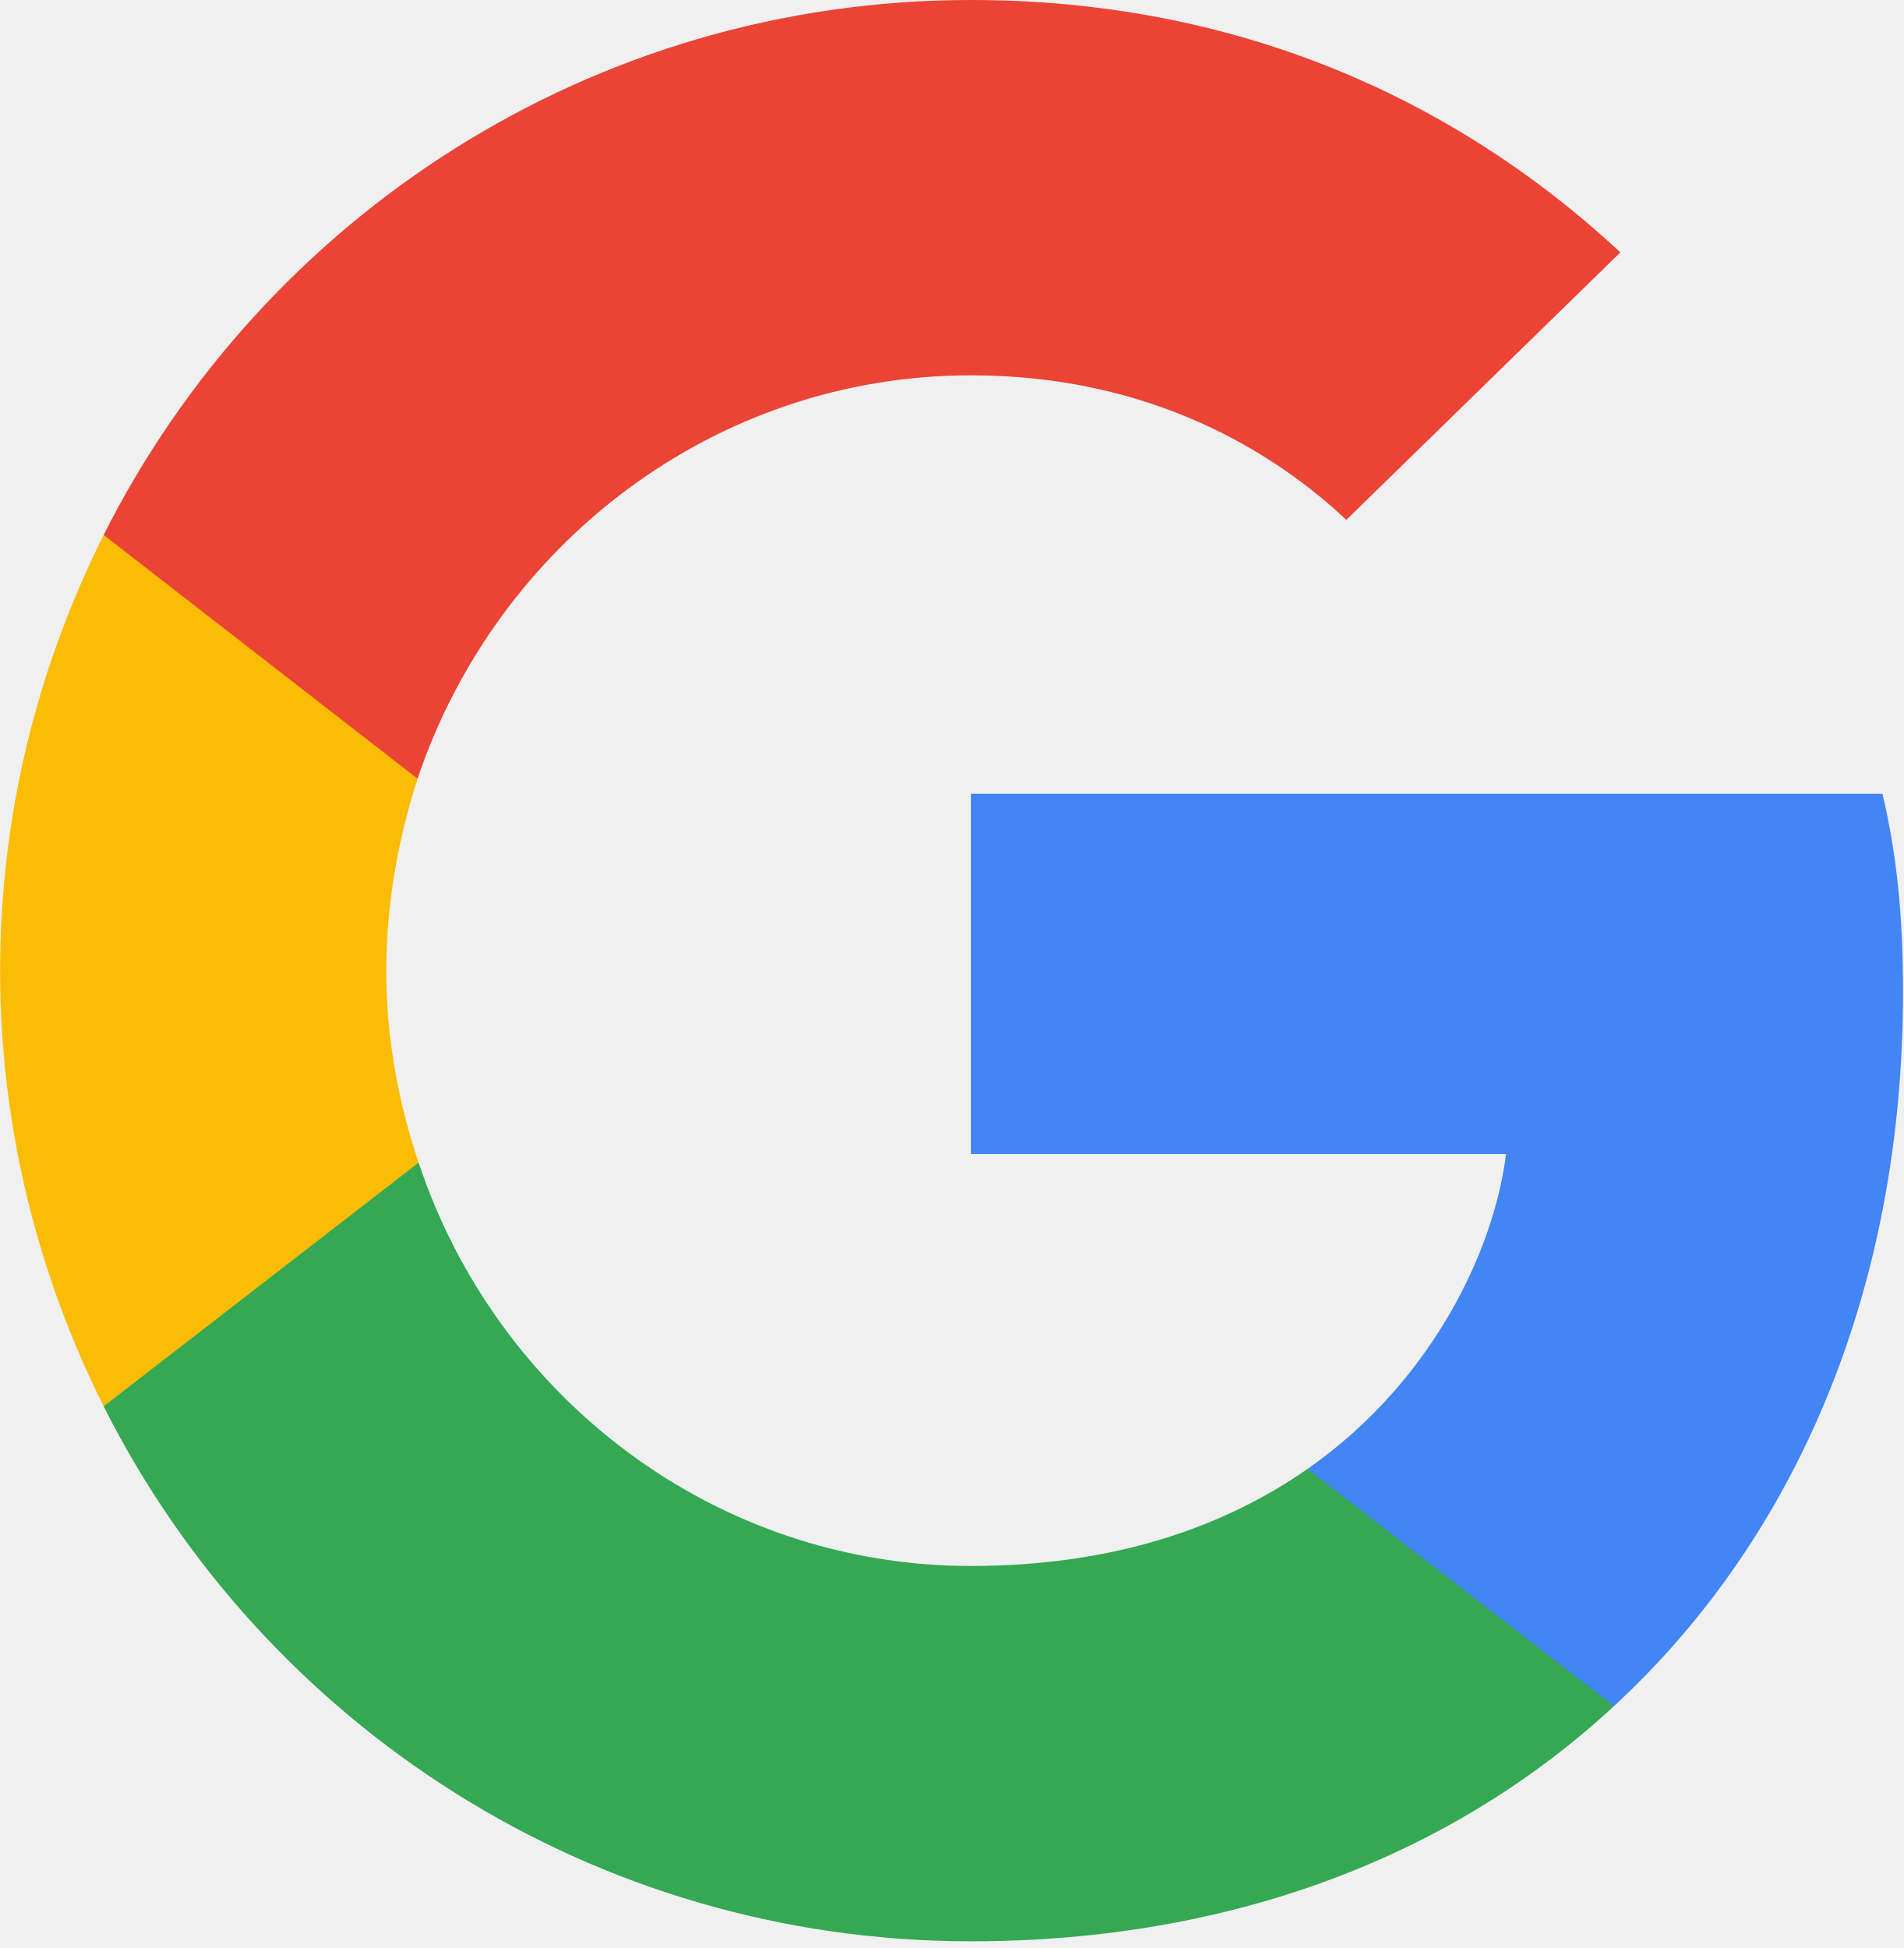
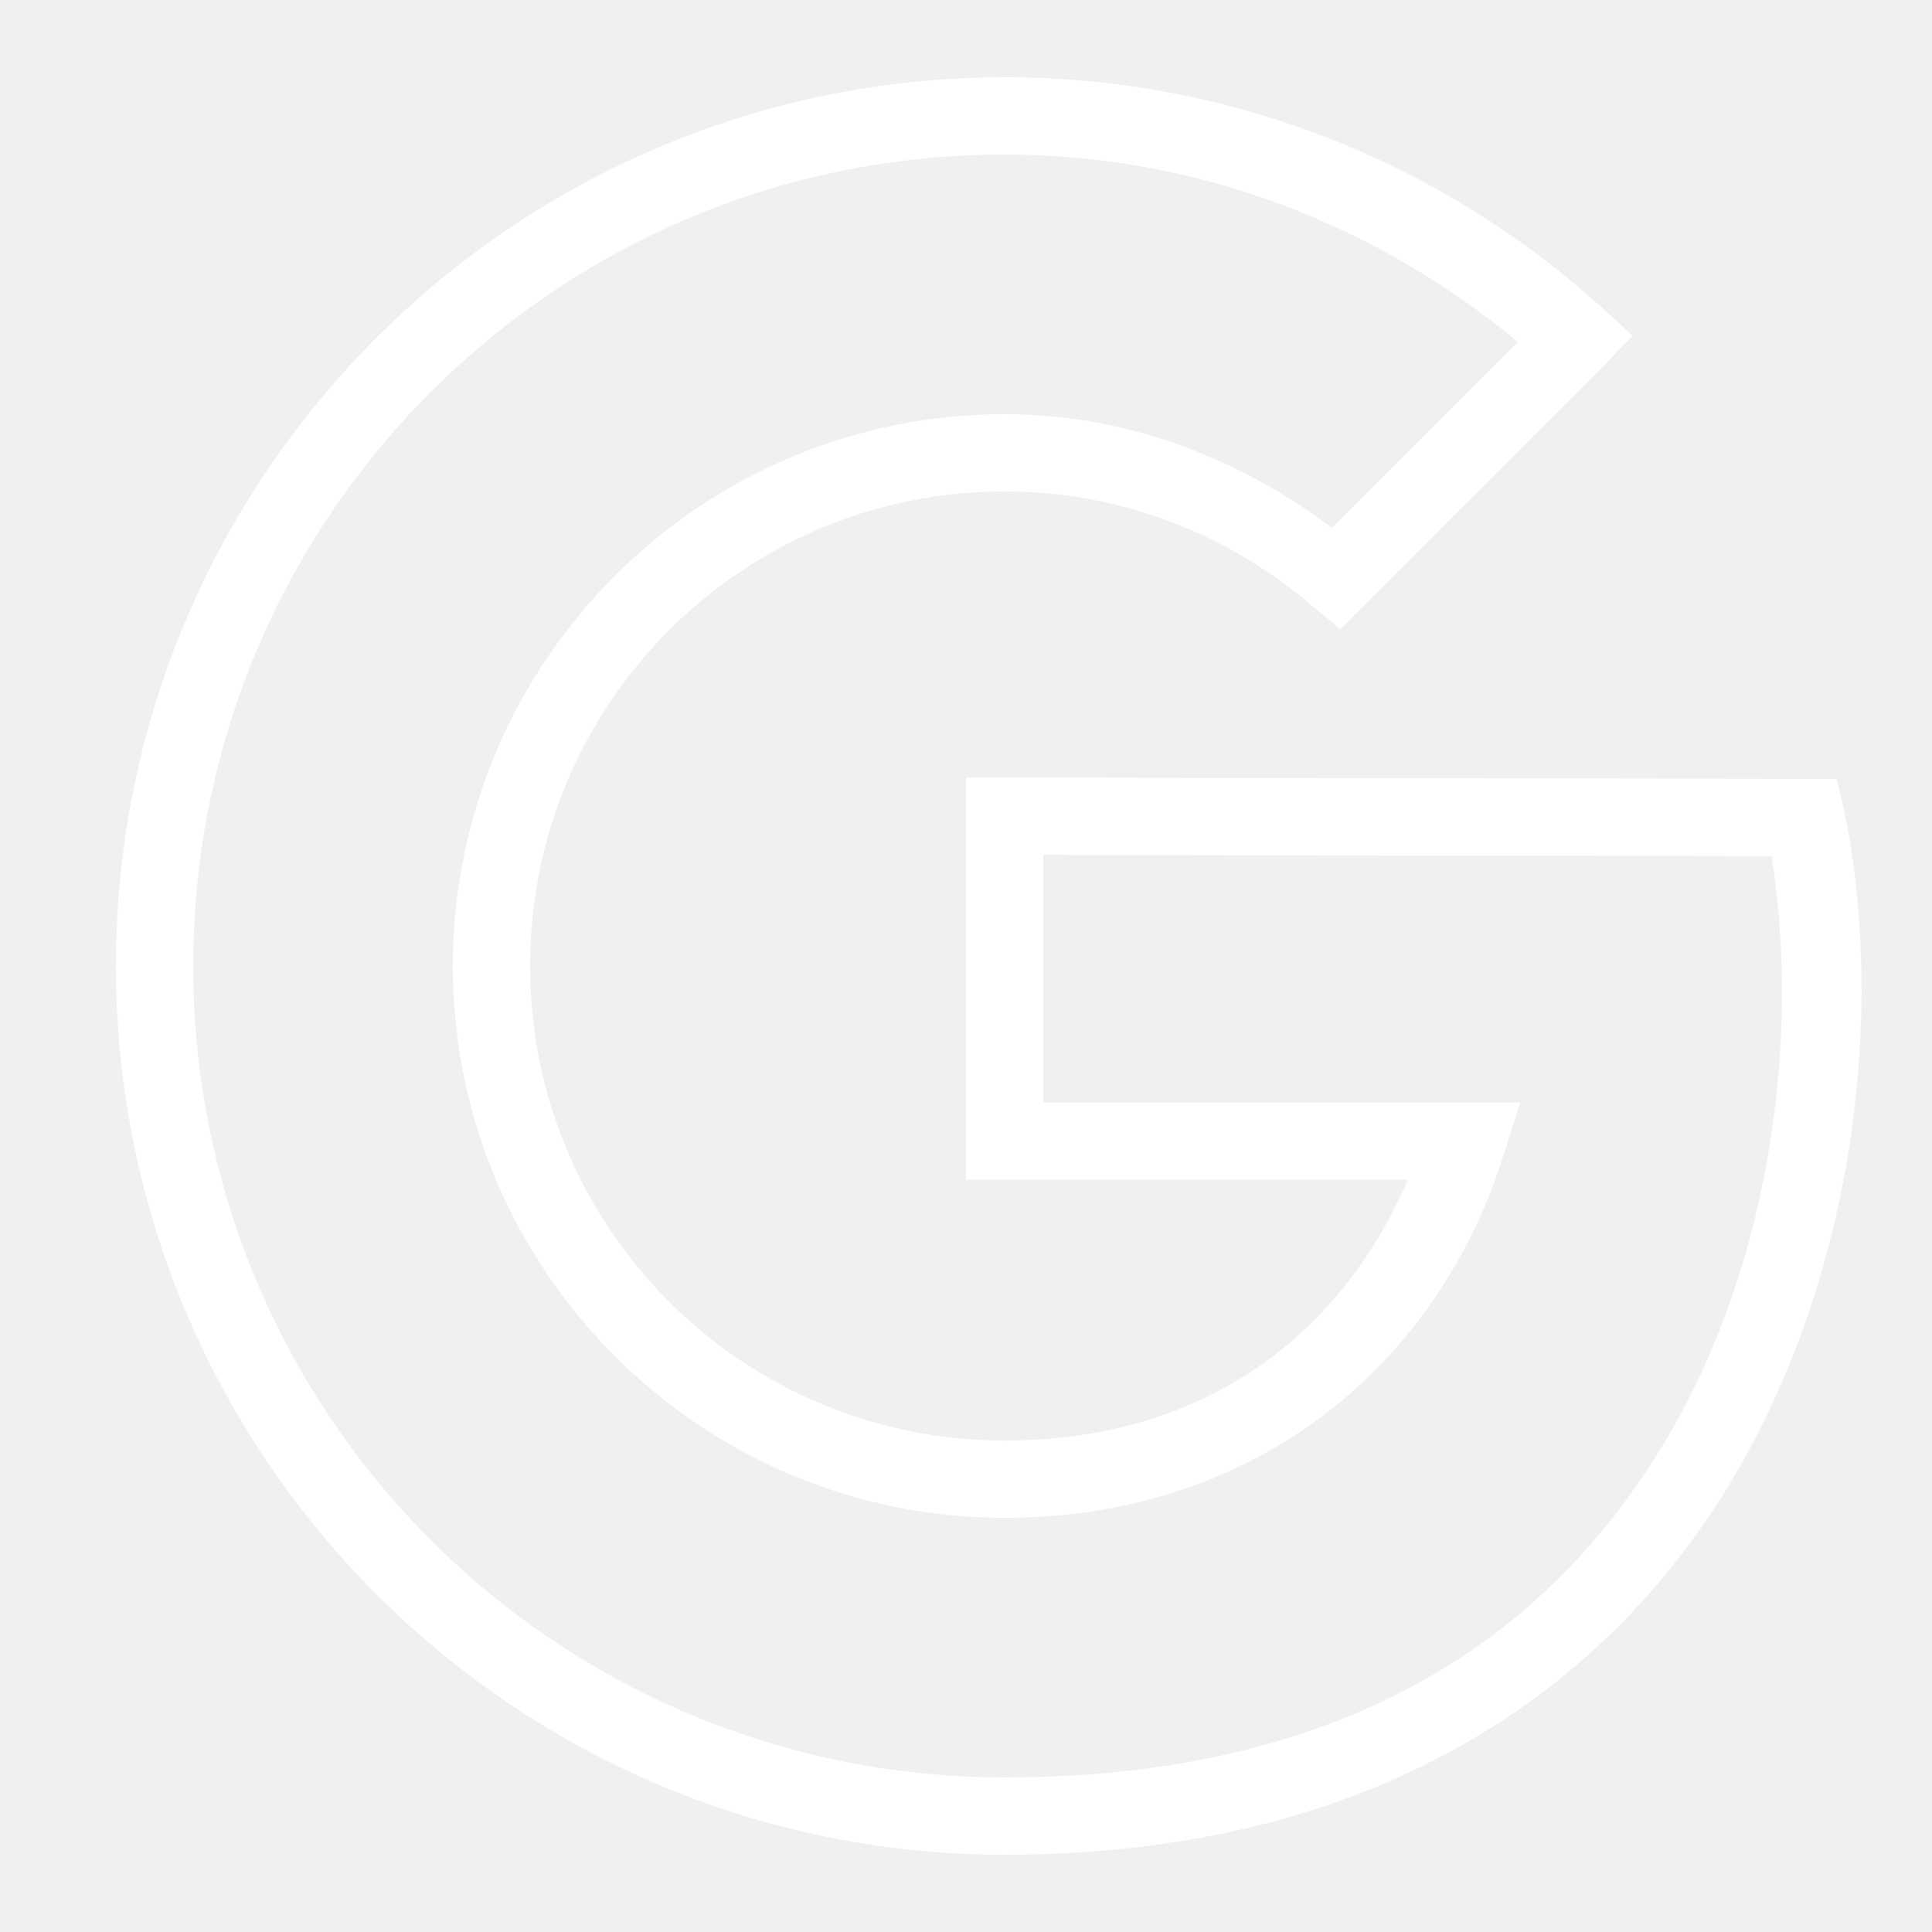
- <svg xmlns="http://www.w3.org/2000/svg" width="2443" height="2500" preserveAspectRatio="xMidYMid" viewBox="0 0 256 262">
-   <path fill="#4285F4" d="M255.878 133.451c0-10.734-.871-18.567-2.756-26.69H130.55v48.448h71.947c-1.45 12.04-9.283 30.172-26.69 42.356l-.244 1.622 38.755 30.023 2.685.268c24.659-22.774 38.875-56.282 38.875-96.027" />
-   <path fill="#34A853" d="M130.55 261.1c35.248 0 64.839-11.605 86.453-31.622l-41.196-31.913c-11.024 7.688-25.82 13.055-45.257 13.055-34.523 0-63.824-22.773-74.269-54.25l-1.531.13-40.298 31.187-.527 1.465C35.393 231.798 79.49 261.1 130.55 261.1" />
-   <path fill="#FBBC05" d="M56.281 156.37c-2.756-8.123-4.351-16.827-4.351-25.82 0-8.994 1.595-17.697 4.206-25.82l-.073-1.73L15.26 71.312l-1.335.635C5.077 89.644 0 109.517 0 130.55s5.077 40.905 13.925 58.602l42.356-32.782" />
-   <path fill="#EB4335" d="M130.55 50.479c24.514 0 41.05 10.589 50.479 19.438l36.844-35.974C195.245 12.91 165.798 0 130.55 0 79.49 0 35.393 29.301 13.925 71.947l42.211 32.783c10.59-31.477 39.891-54.251 74.414-54.251" />
+ <svg xmlns="http://www.w3.org/2000/svg" version="1.1" viewBox="0 0 172 172">
+   <g fill="none" fill-rule="nonzero" stroke="none" stroke-width="1" stroke-linecap="butt" stroke-linejoin="miter" stroke-miterlimit="10" stroke-dasharray="" stroke-dashoffset="0" font-family="none" font-weight="none" font-size="none" text-anchor="none" style="mix-blend-mode: normal">
+     <path d="M0,172v-172h172v172z" fill="none" />
+     <g fill="#ffffff">
+       <path d="M89.44,6.88c-43.658,0 -79.12,35.462 -79.12,79.12c0,43.658 35.462,79.12 79.12,79.12c34.118,0 54.946,-15.695 65.79,-35.153c10.844,-19.457 12.215,-42.315 8.922,-57.943l-0.645,-2.688h-2.688l-71.38,-0.107h-3.44v35.797h39.345c-5.939,13.76 -18.033,23.22 -35.905,23.22c-23.354,0 -42.248,-18.893 -42.248,-42.248c0,-23.354 18.893,-42.248 42.248,-42.248c10.495,0 20.022,3.883 27.413,10.213l2.473,2.042l23.543,-23.543l2.473,-2.58l-2.58,-2.365c-14.056,-12.806 -32.814,-20.64 -53.32,-20.64zM89.44,13.76c17.455,0 33.204,6.383 45.688,16.663l-16.555,16.555c-8.183,-6.114 -18.127,-10.105 -29.133,-10.105c-27.077,0 -49.127,22.051 -49.127,49.127c0,27.077 22.051,49.127 49.127,49.127c22.535,0 38.74,-13.814 44.505,-32.572l1.397,-4.407h-42.462v-22.038l64.823,0.107c2.284,13.881 0.766,33.809 -8.492,50.417c-9.836,17.63 -27.708,31.605 -59.77,31.605c-39.95,0 -72.24,-32.304 -72.24,-72.24c0,-39.936 32.29,-72.24 72.24,-72.24z" />
+     </g>
+   </g>
</svg>
